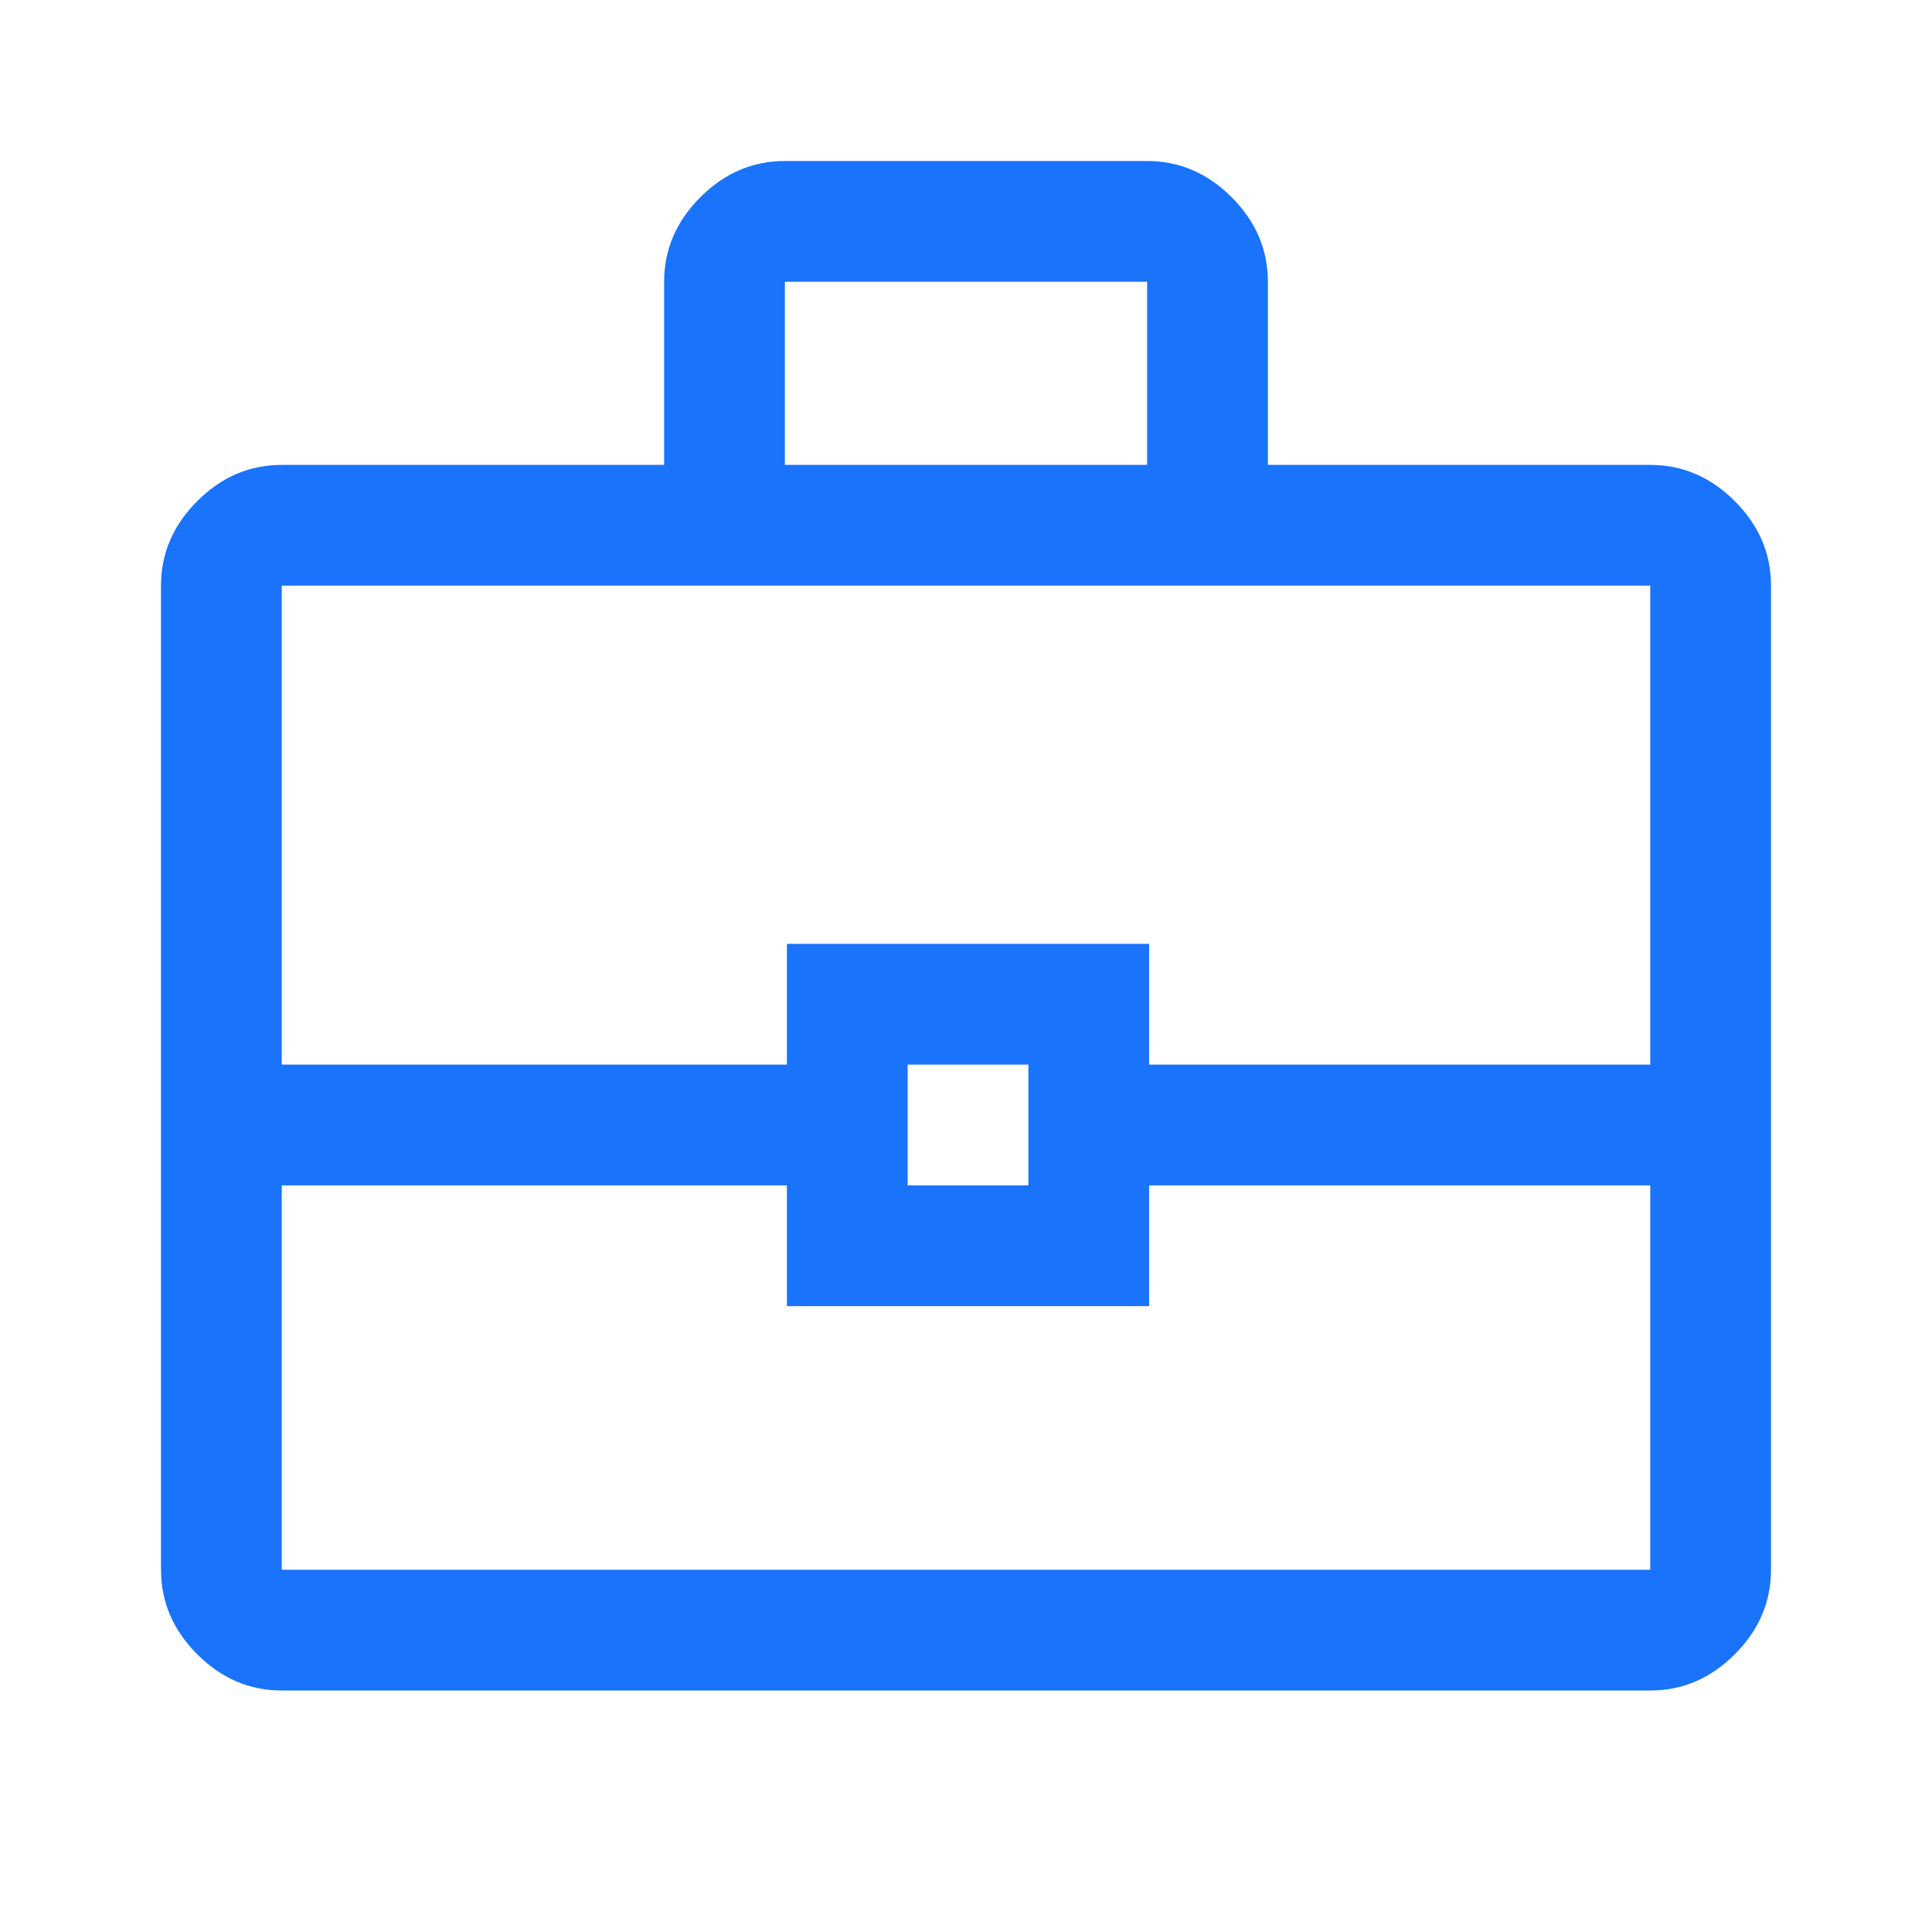
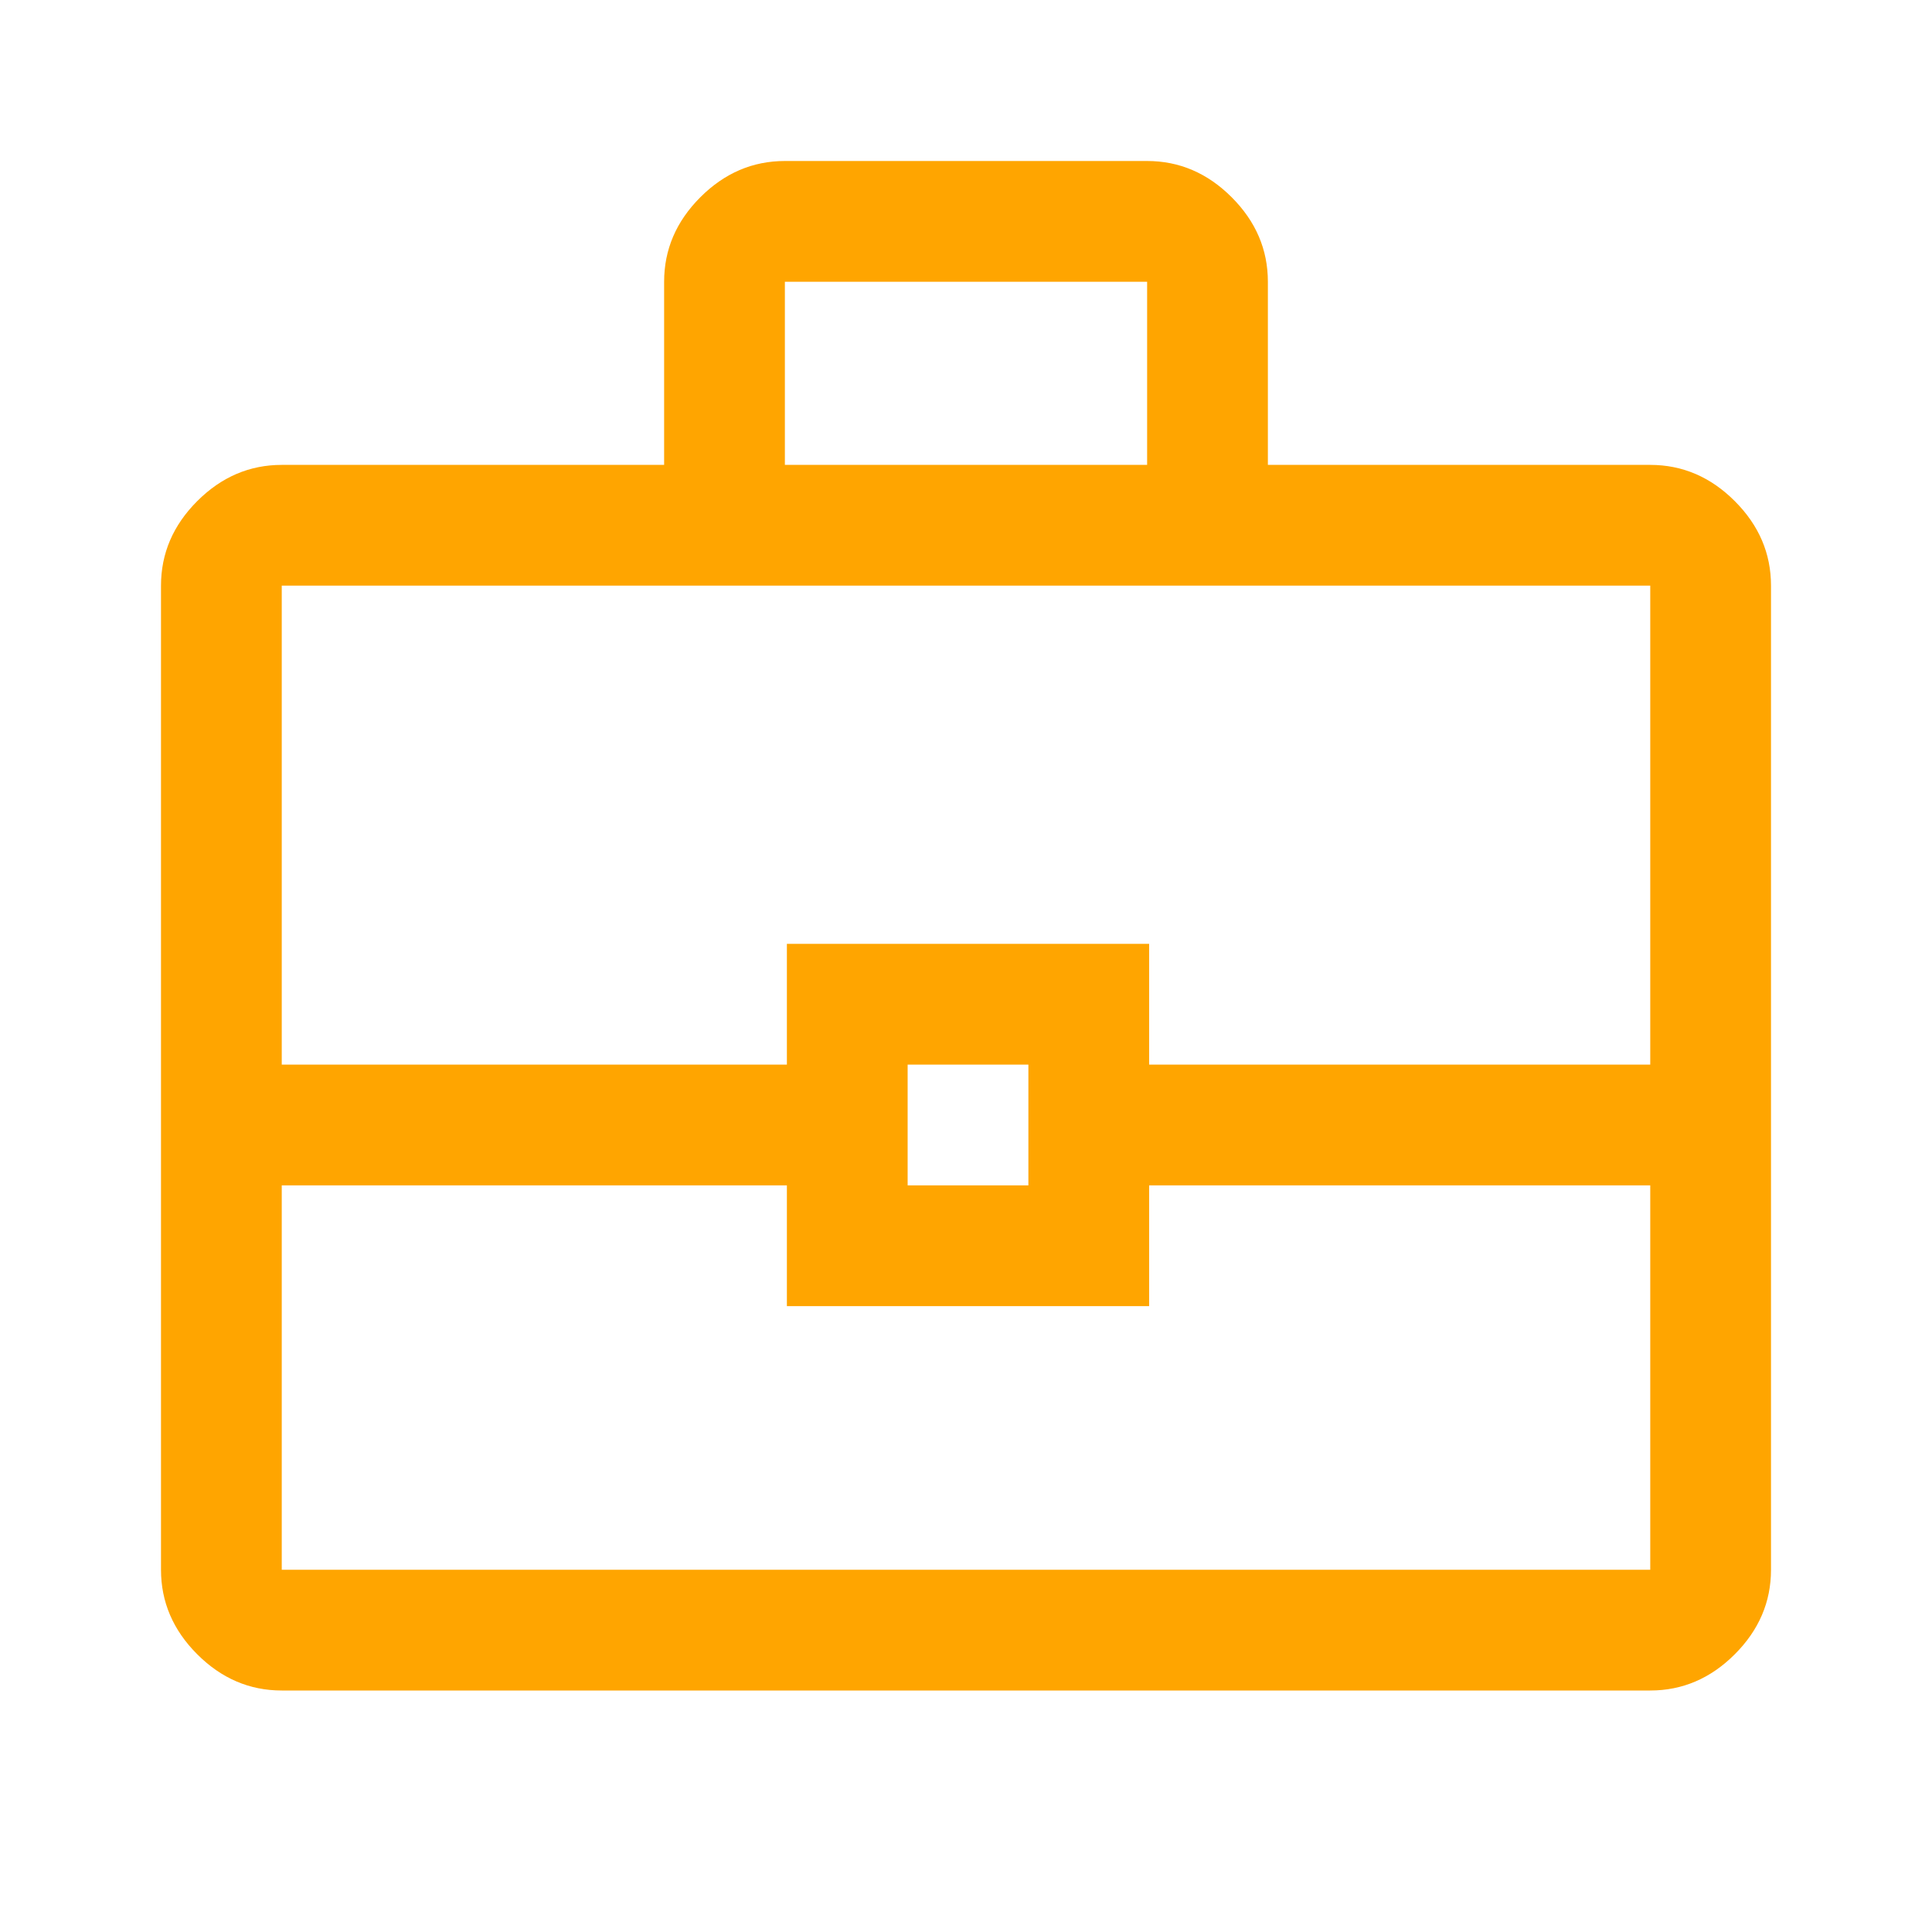
<svg xmlns="http://www.w3.org/2000/svg" width="24" height="24" viewBox="0 0 24 24" fill="none">
-   <path d="M3.5 21C3.1 21 2.75 20.85 2.45 20.55C2.15 20.25 2 19.9 2 19.5V7.275C2 6.875 2.15 6.525 2.45 6.225C2.75 5.925 3.1 5.775 3.5 5.775H8.25V3.5C8.25 3.1 8.4 2.75 8.7 2.45C9 2.15 9.35 2 9.75 2H14.25C14.65 2 15 2.15 15.3 2.45C15.6 2.75 15.75 3.1 15.75 3.5V5.775H20.5C20.9 5.775 21.25 5.925 21.55 6.225C21.85 6.525 22 6.875 22 7.275V19.5C22 19.9 21.85 20.25 21.55 20.55C21.25 20.85 20.9 21 20.5 21H3.5ZM9.75 5.775H14.25V3.5H9.75V5.775ZM20.5 14.725H14.275V16.225H9.775V14.725H3.5V19.5H20.5V14.725ZM11.275 14.725H12.775V13.225H11.275V14.725ZM3.5 13.225H9.775V11.725H14.275V13.225H20.5V7.275H3.5V13.225Z" fill="#1973FB" />
+   <path d="M3.5 21C3.1 21 2.75 20.85 2.45 20.55C2.15 20.25 2 19.9 2 19.5V7.275C2 6.875 2.15 6.525 2.45 6.225C2.75 5.925 3.1 5.775 3.5 5.775H8.25V3.5C8.25 3.1 8.4 2.75 8.7 2.45C9 2.15 9.35 2 9.75 2H14.25C14.65 2 15 2.15 15.3 2.45C15.6 2.75 15.75 3.1 15.75 3.5V5.775H20.5C20.9 5.775 21.25 5.925 21.55 6.225C21.85 6.525 22 6.875 22 7.275V19.5C22 19.9 21.85 20.25 21.55 20.55C21.25 20.85 20.9 21 20.5 21H3.5ZM9.75 5.775H14.25V3.5H9.75V5.775ZM20.5 14.725H14.275V16.225H9.775V14.725H3.5V19.5H20.5V14.725ZM11.275 14.725H12.775V13.225H11.275V14.725ZM3.5 13.225H9.775V11.725H14.275V13.225H20.5V7.275H3.5V13.225Z" fill="#FFA500" />
</svg>
